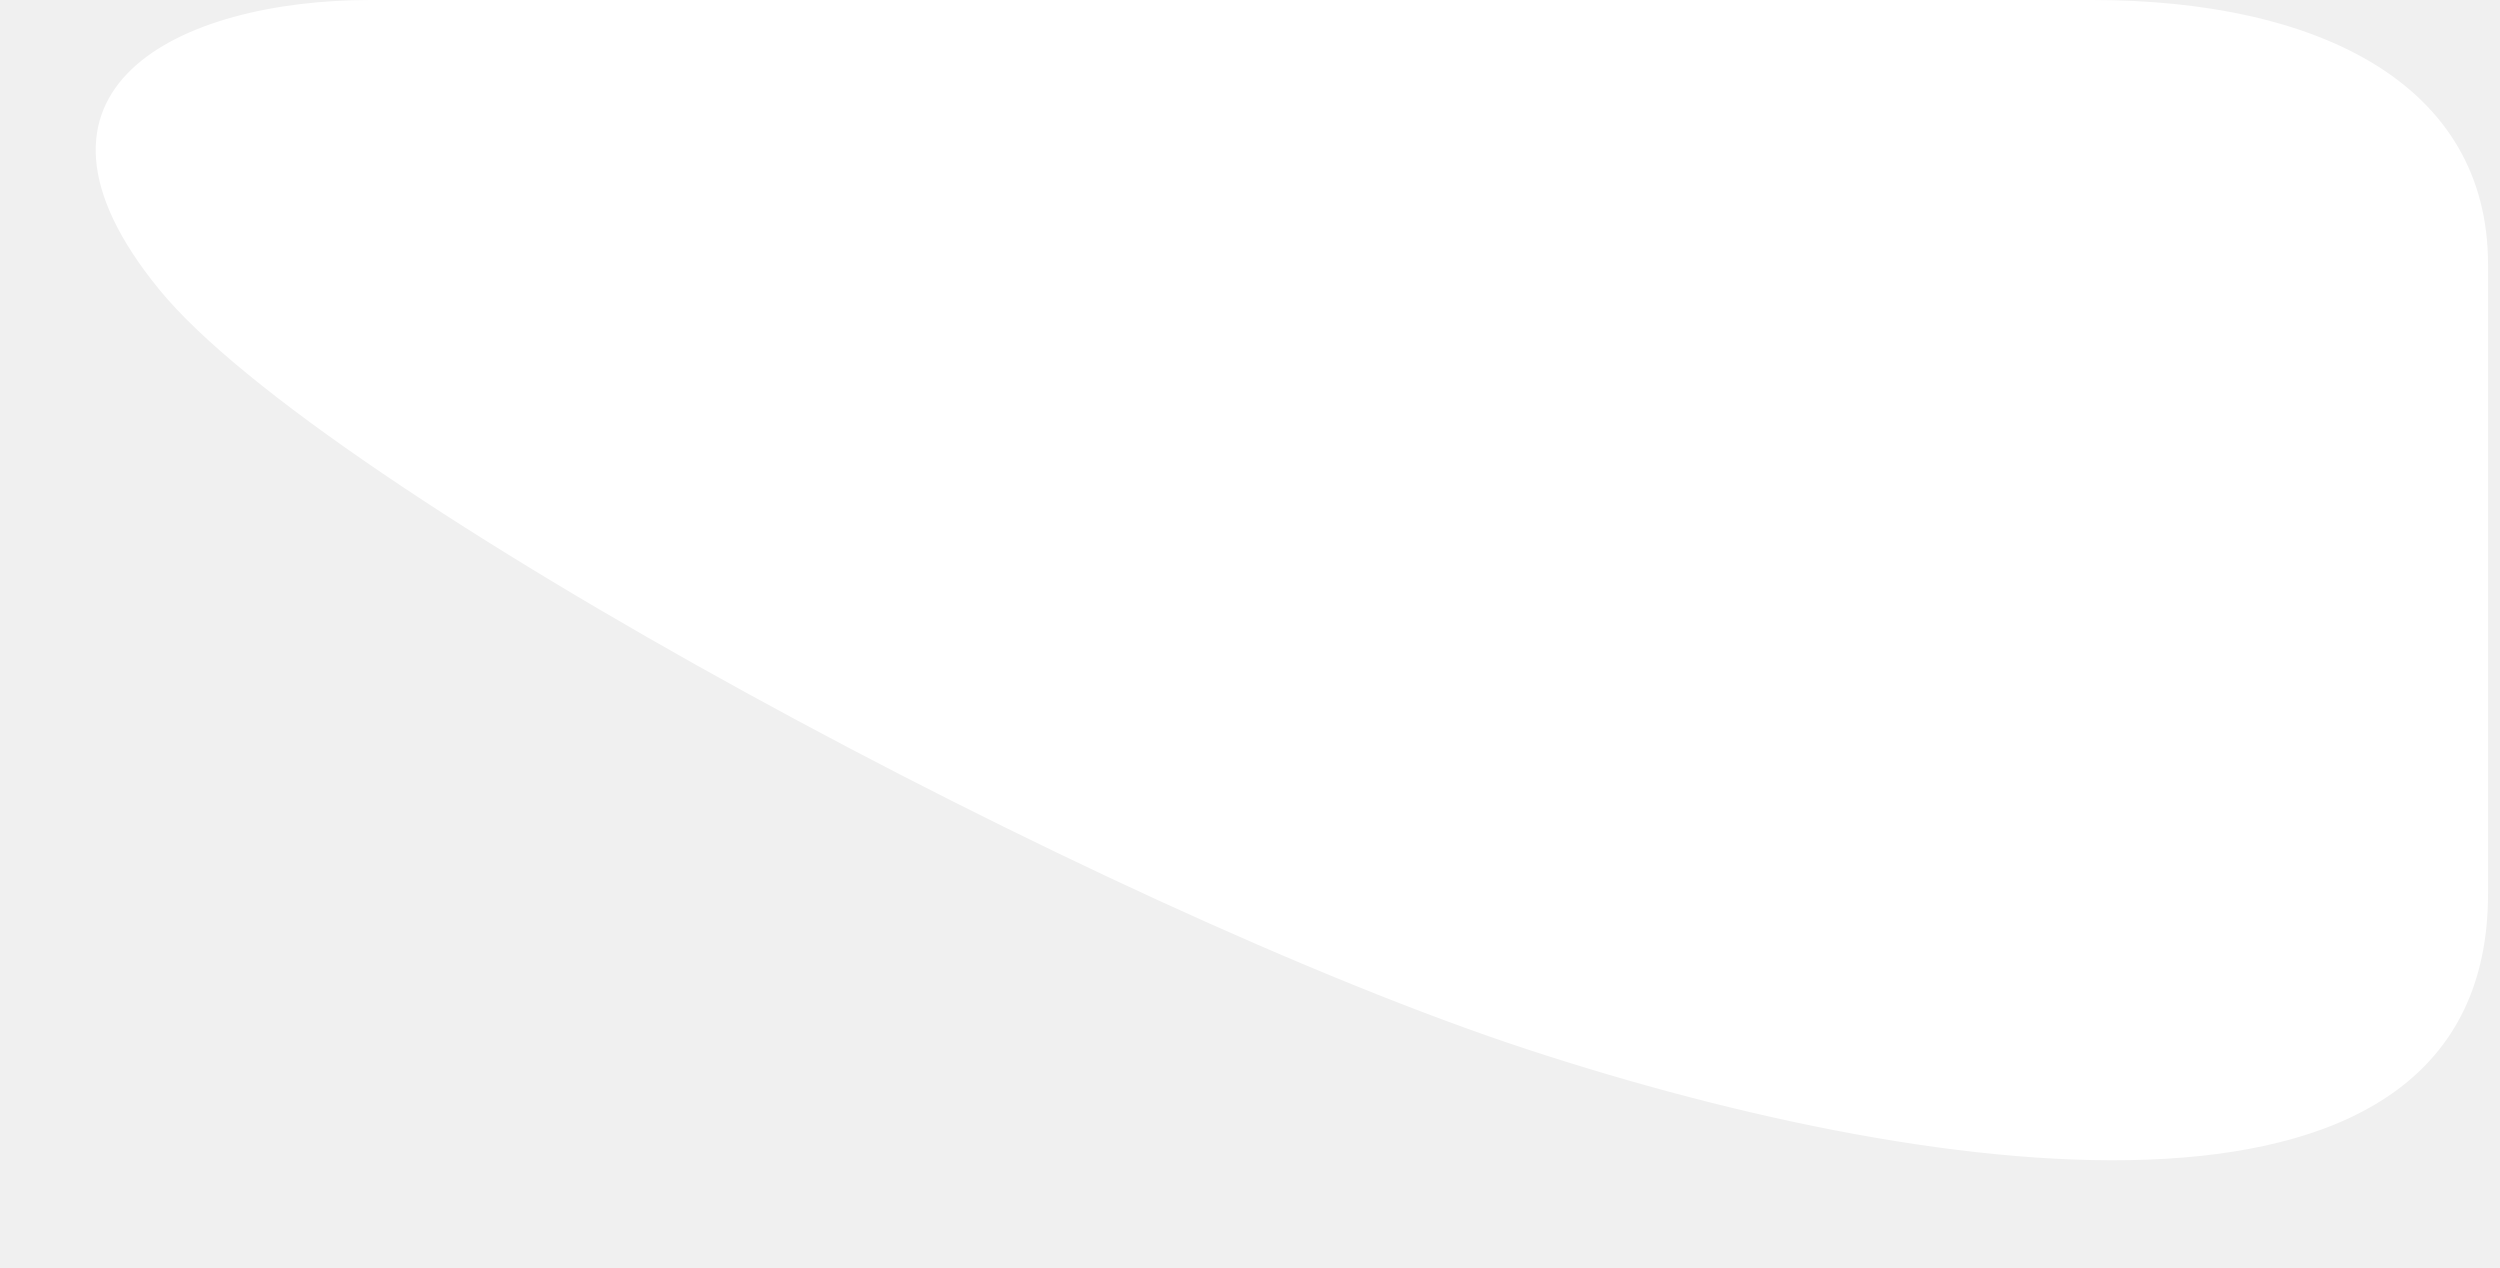
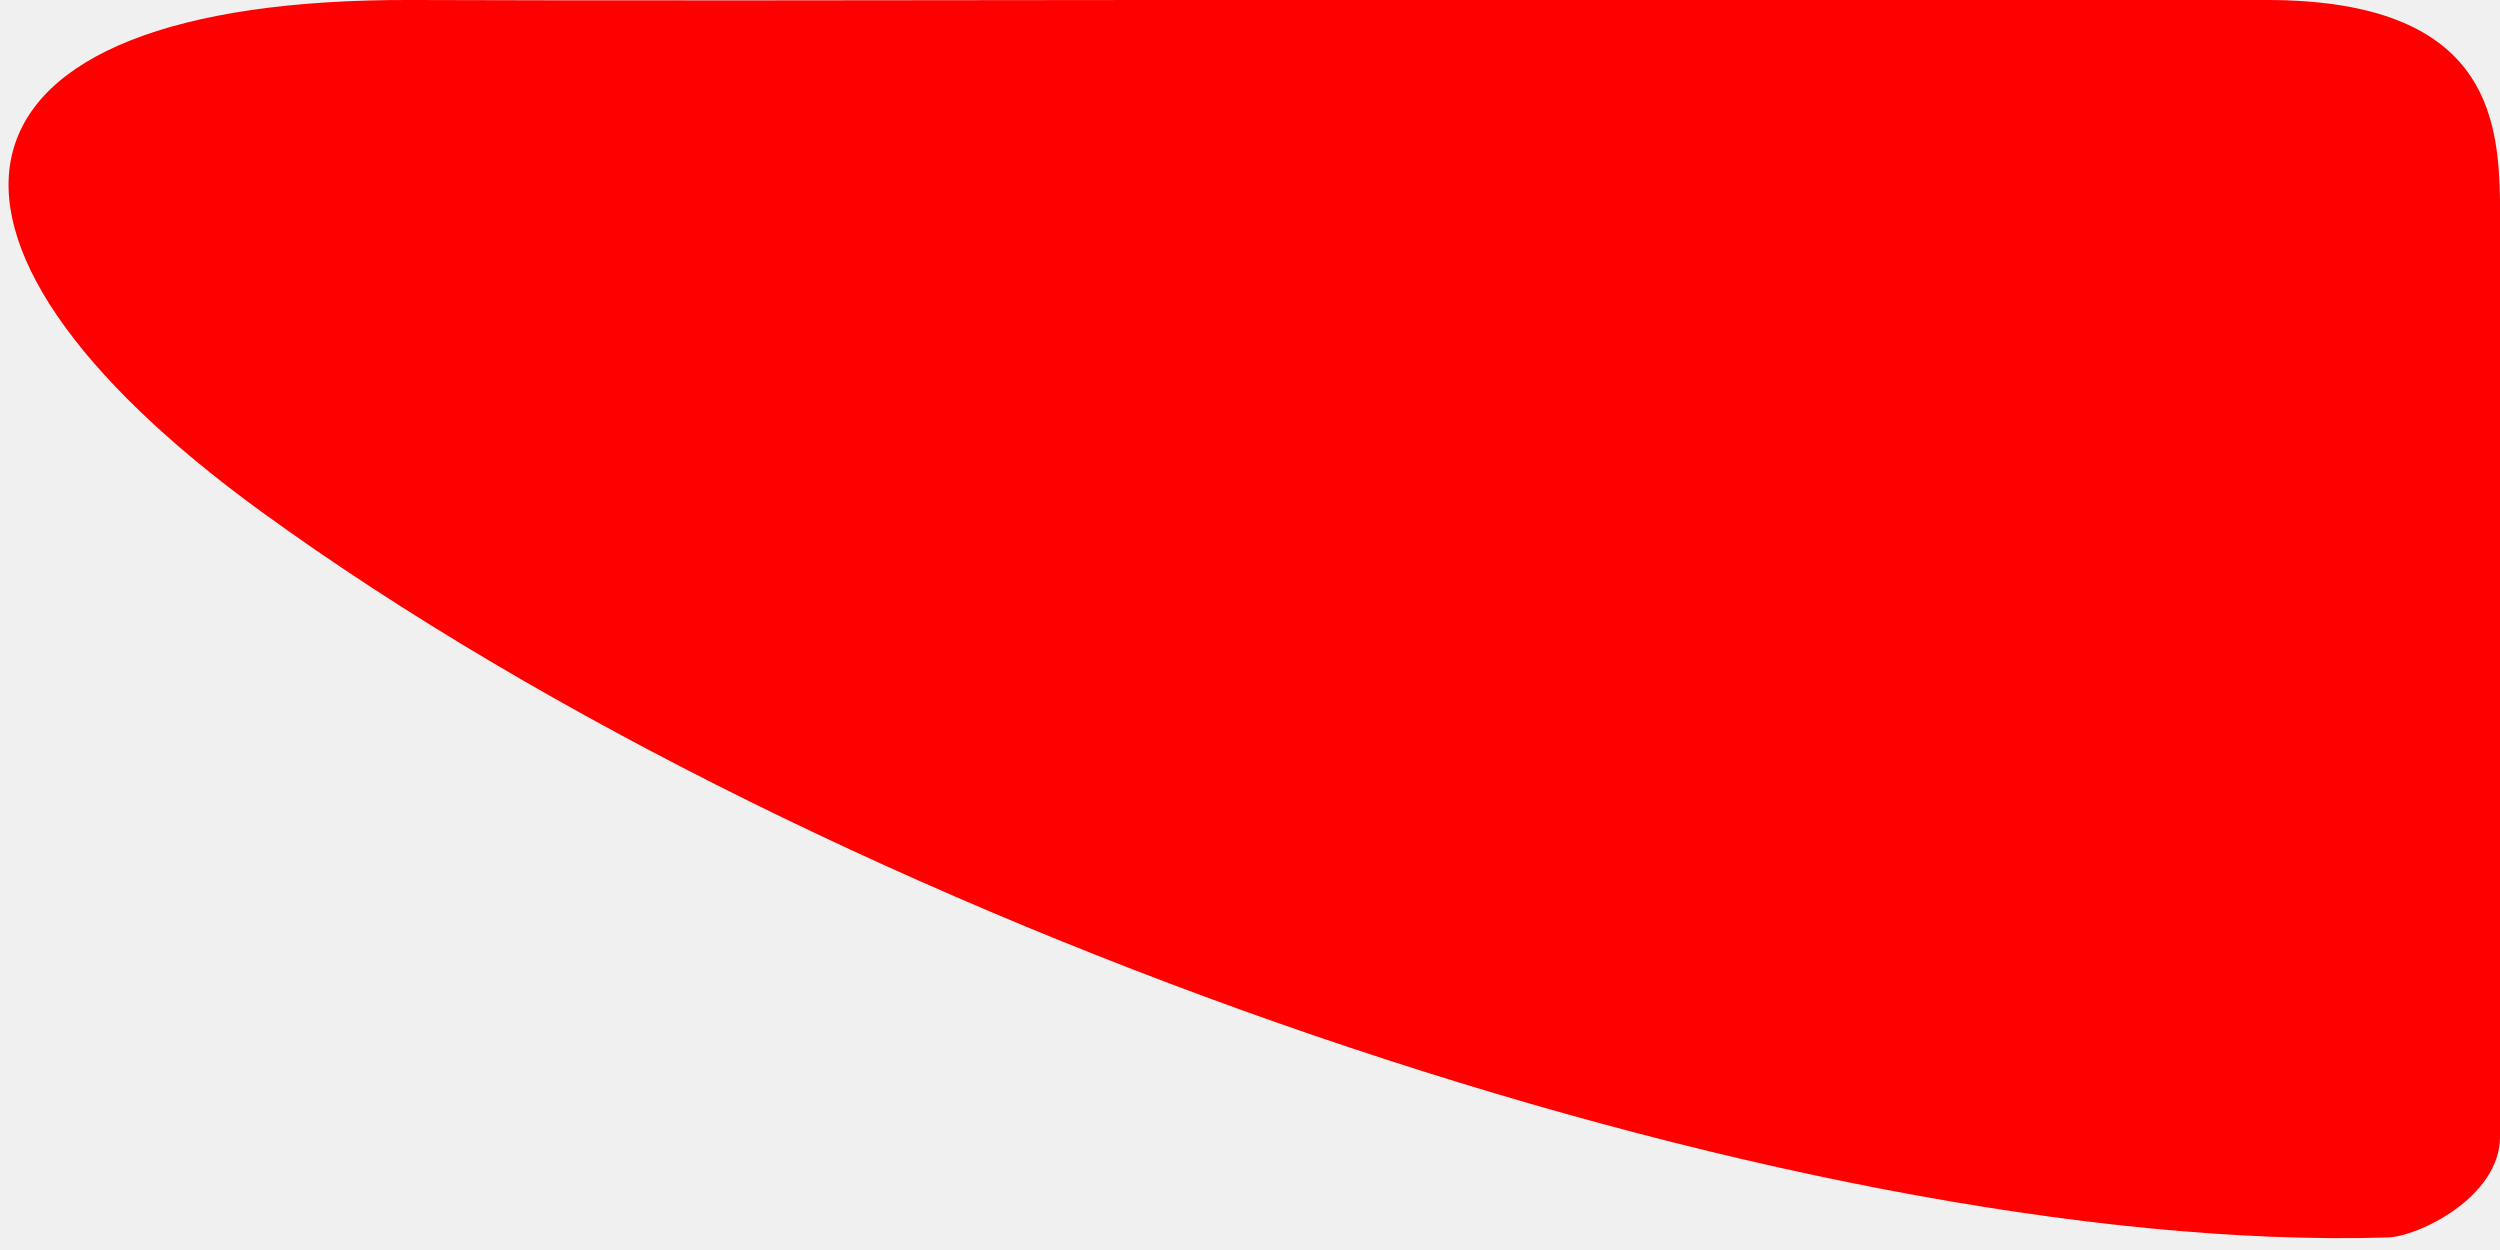
- <svg xmlns="http://www.w3.org/2000/svg" width="209" height="106" viewBox="142 589 209 106" fill="none">
-   <path d="M172.936 589H316.908C335.818 589 350 596.017 350 611.103V663.729C350 693.901 304.874 688.287 269.633 676.71C234.393 665.132 169.068 630.048 155.315 613.208C141.563 596.368 157.034 589 172.936 589Z" fill="#FFFFFF" />
+ <svg xmlns="http://www.w3.org/2000/svg" width="100%" height="100%" viewBox="0 0 200 100" version="1.1" xml:space="preserve" style="fill-rule:evenodd;clip-rule:evenodd;stroke-linejoin:round;stroke-miterlimit:2;">
+   <path d="M200,16c0.374,21.266 0.187,55.802 0,75c-0.046,4.768 -6.517,7.927 -9,8c-47.654,1.399 -124.791,-25.197 -170,-58c-30.436,-22.084 -26.863,-41.171 12,-41c27.081,0.119 102.246,-0.14 148.472,0c17.43,0.053 18.41,9.32 18.528,16Z" style="fill:#f00;" />
</svg>
